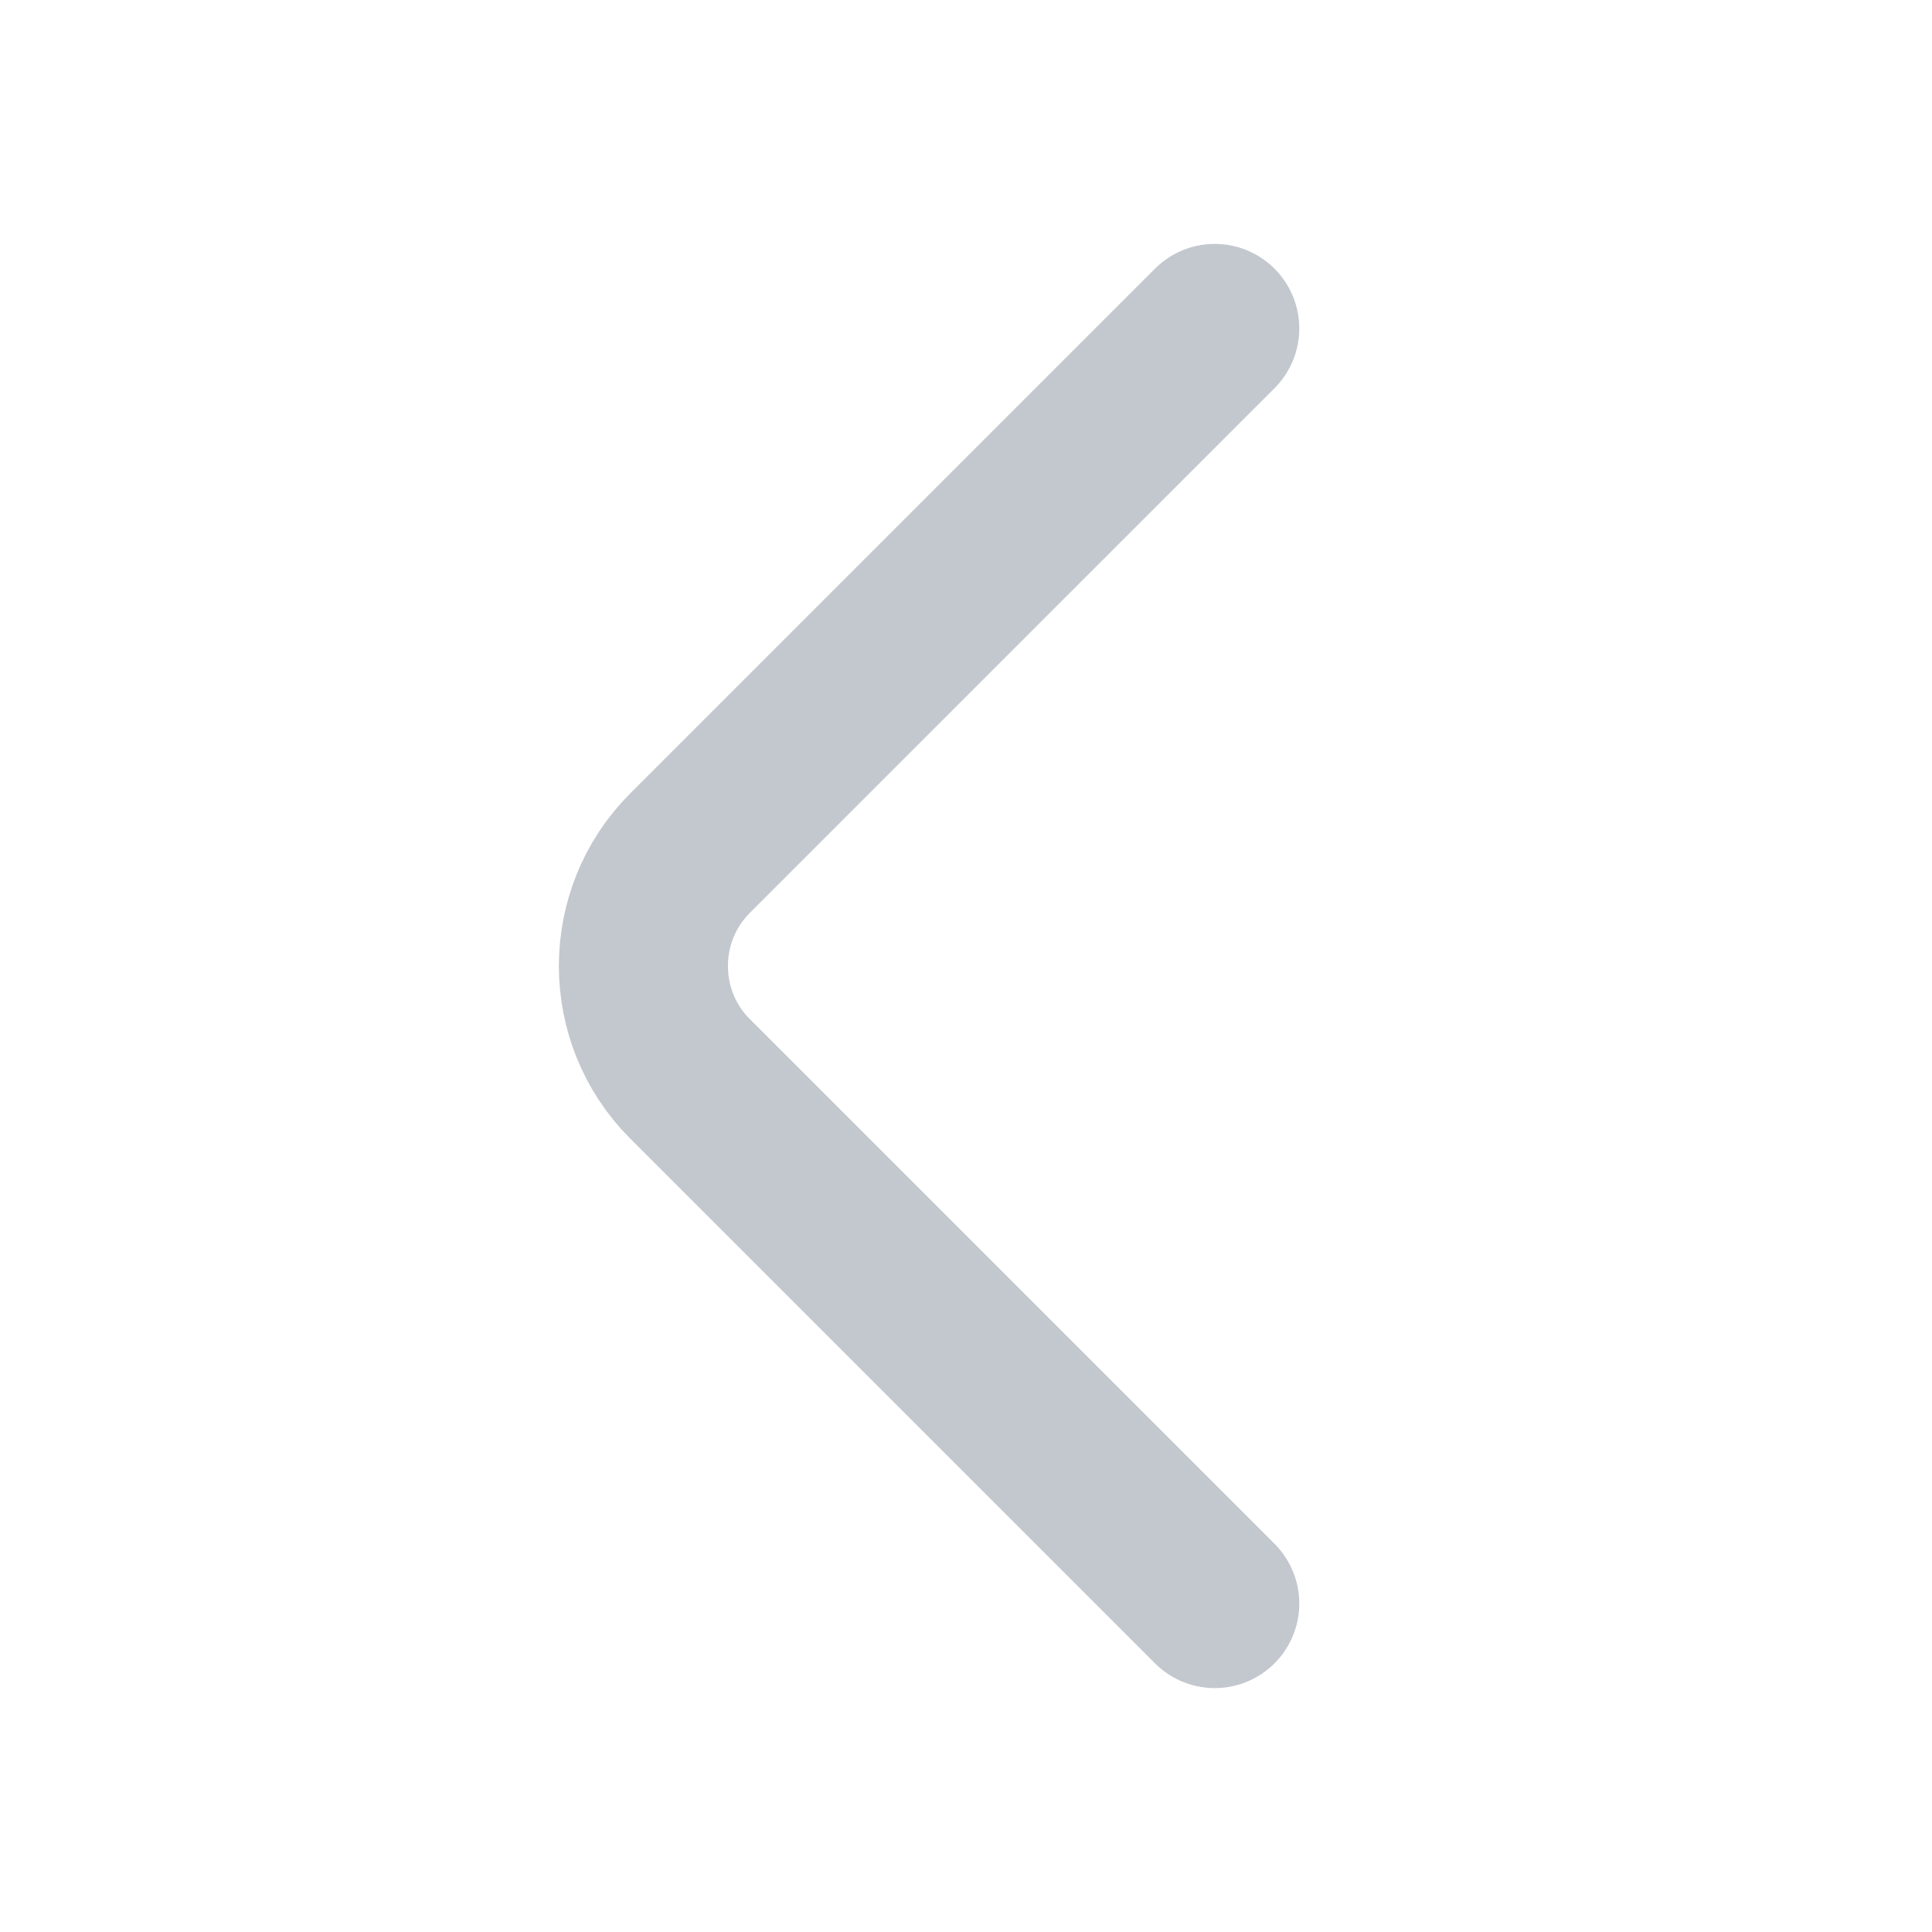
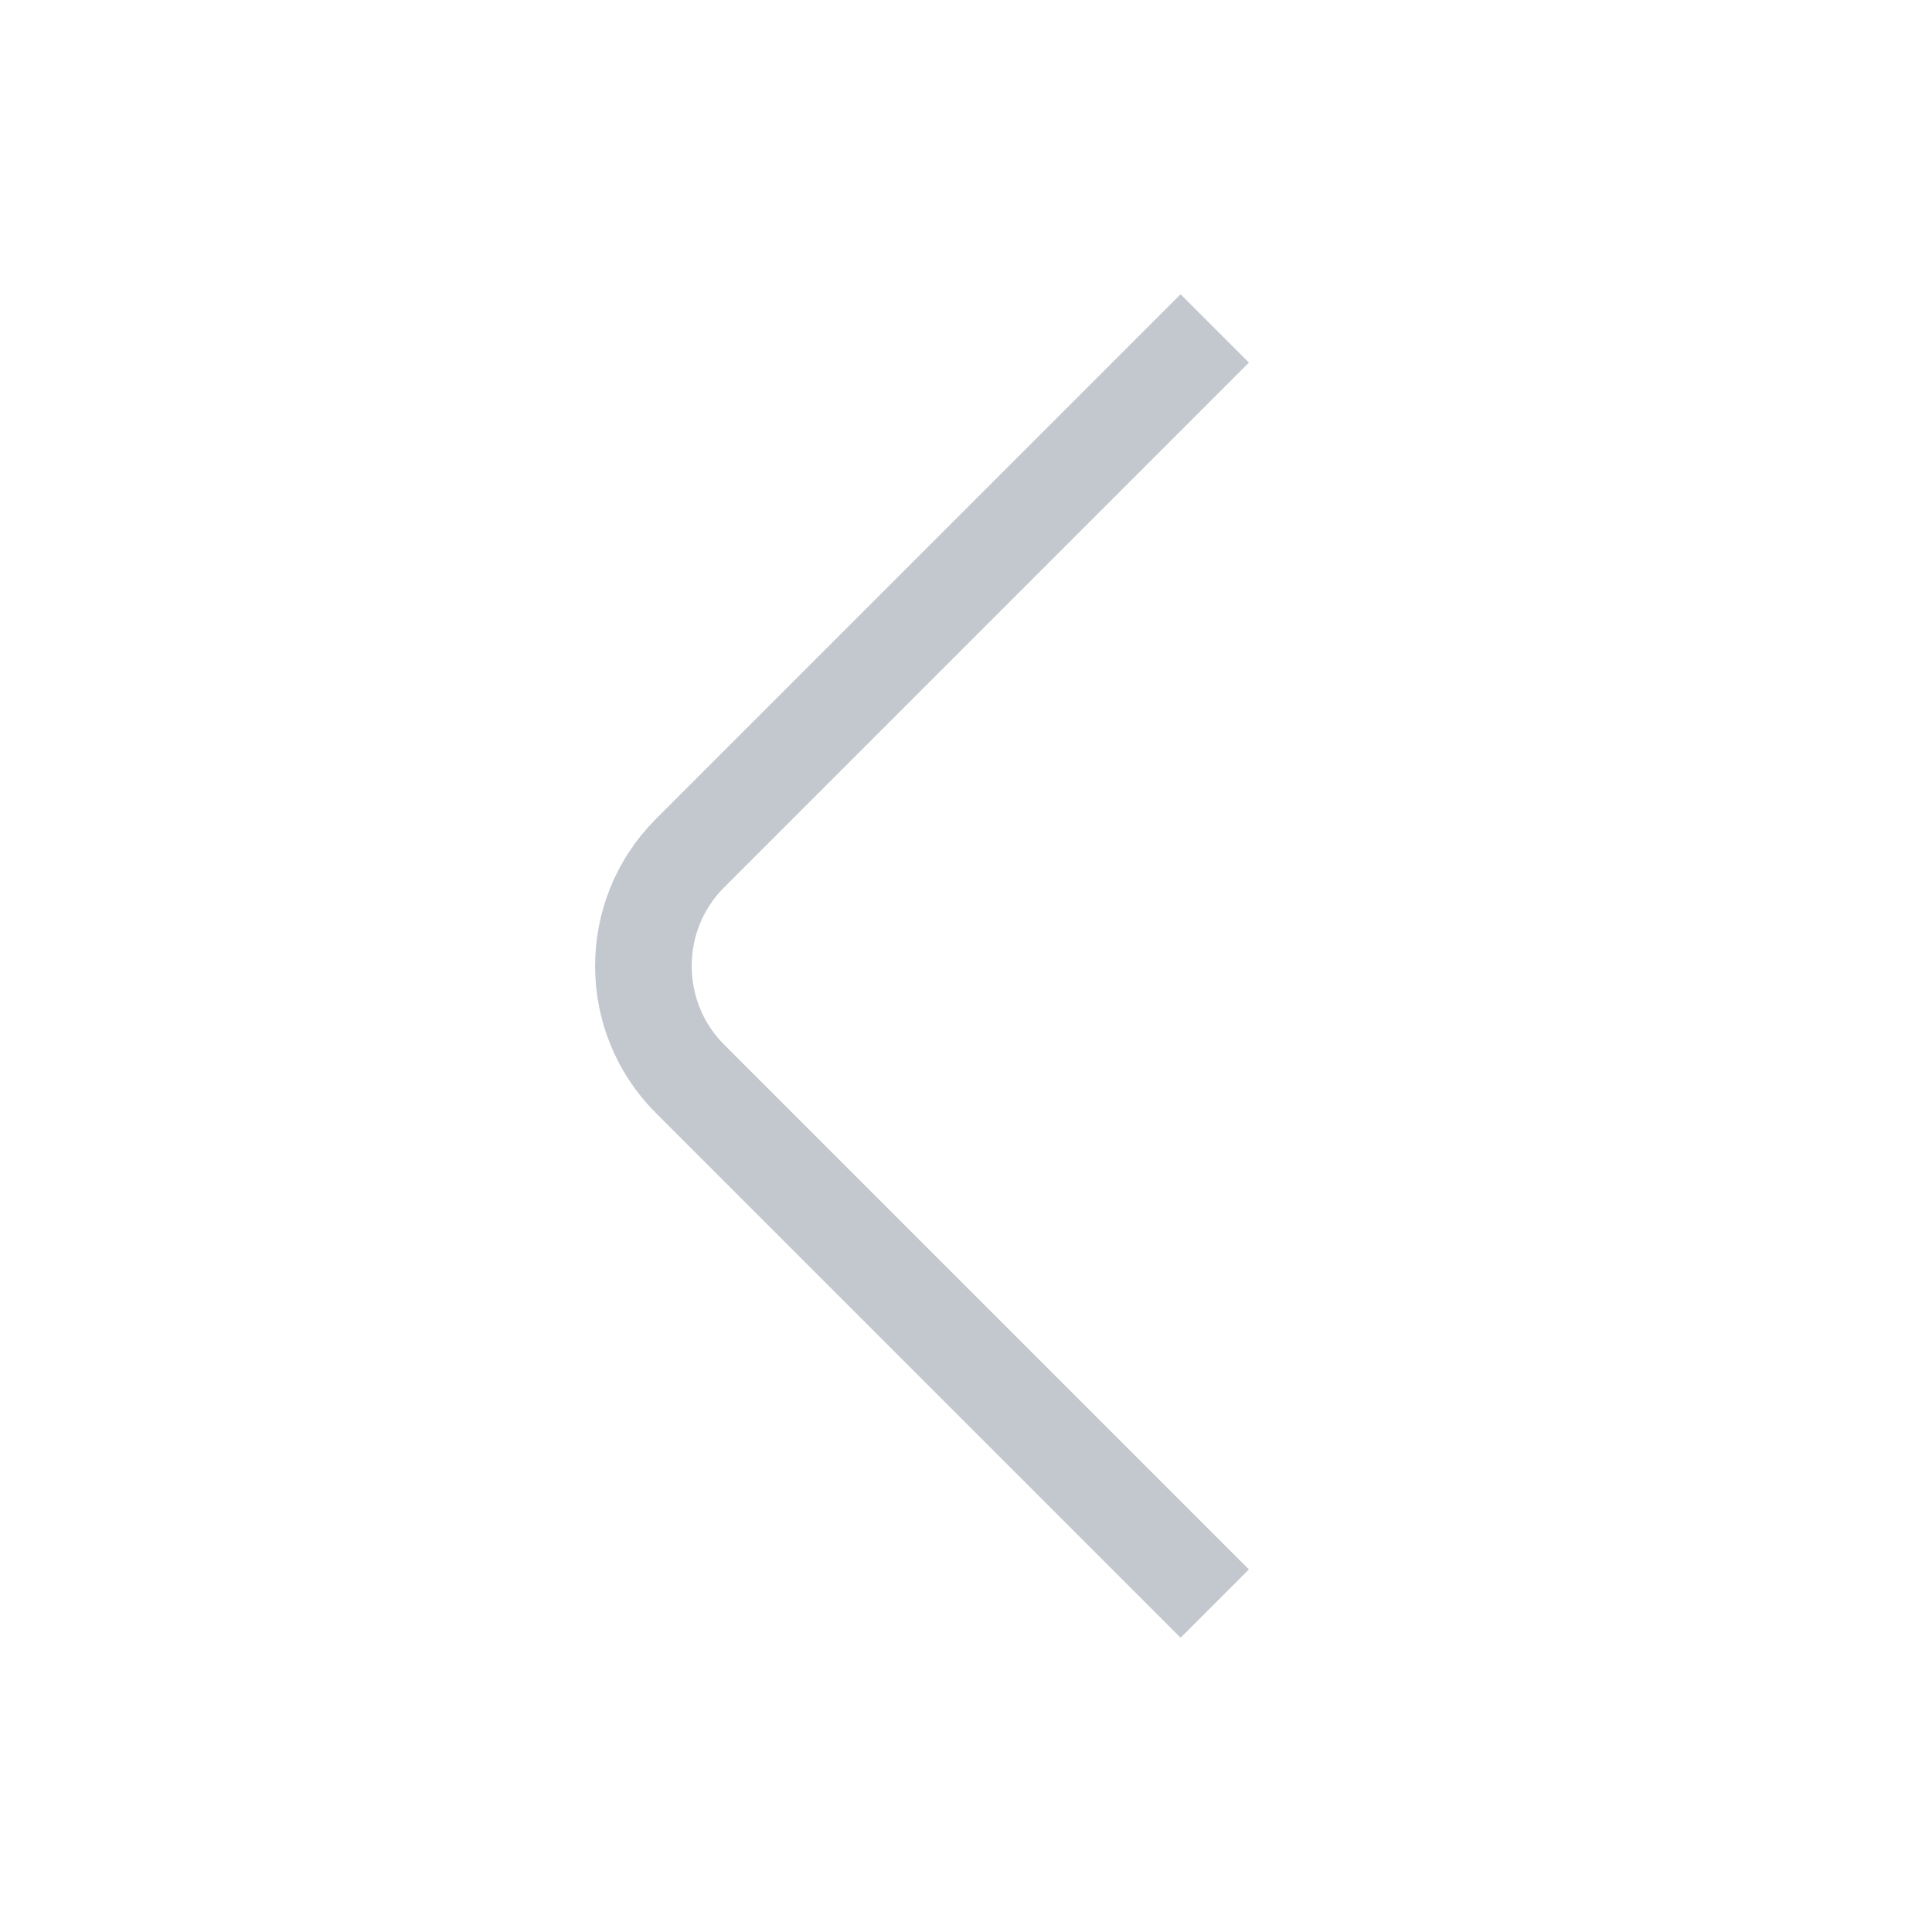
<svg xmlns="http://www.w3.org/2000/svg" width="20" height="20" viewBox="0 0 20 20" fill="none">
-   <path d="M12.575 3.4L7.142 8.833C6.5 9.475 6.5 10.525 7.142 11.167L12.575 16.6" stroke="#C3C7CE" stroke-width="1.75" stroke-miterlimit="10" stroke-linecap="round" stroke-linejoin="round" />
+   <path d="M12.575 3.4L7.142 8.833C6.5 9.475 6.5 10.525 7.142 11.167L12.575 16.6" stroke="#C3C7CE" strokeWidth="1.75" stroke-miterlimit="10" strokeLinecap="round" strokeLinejoin="round" />
</svg>
